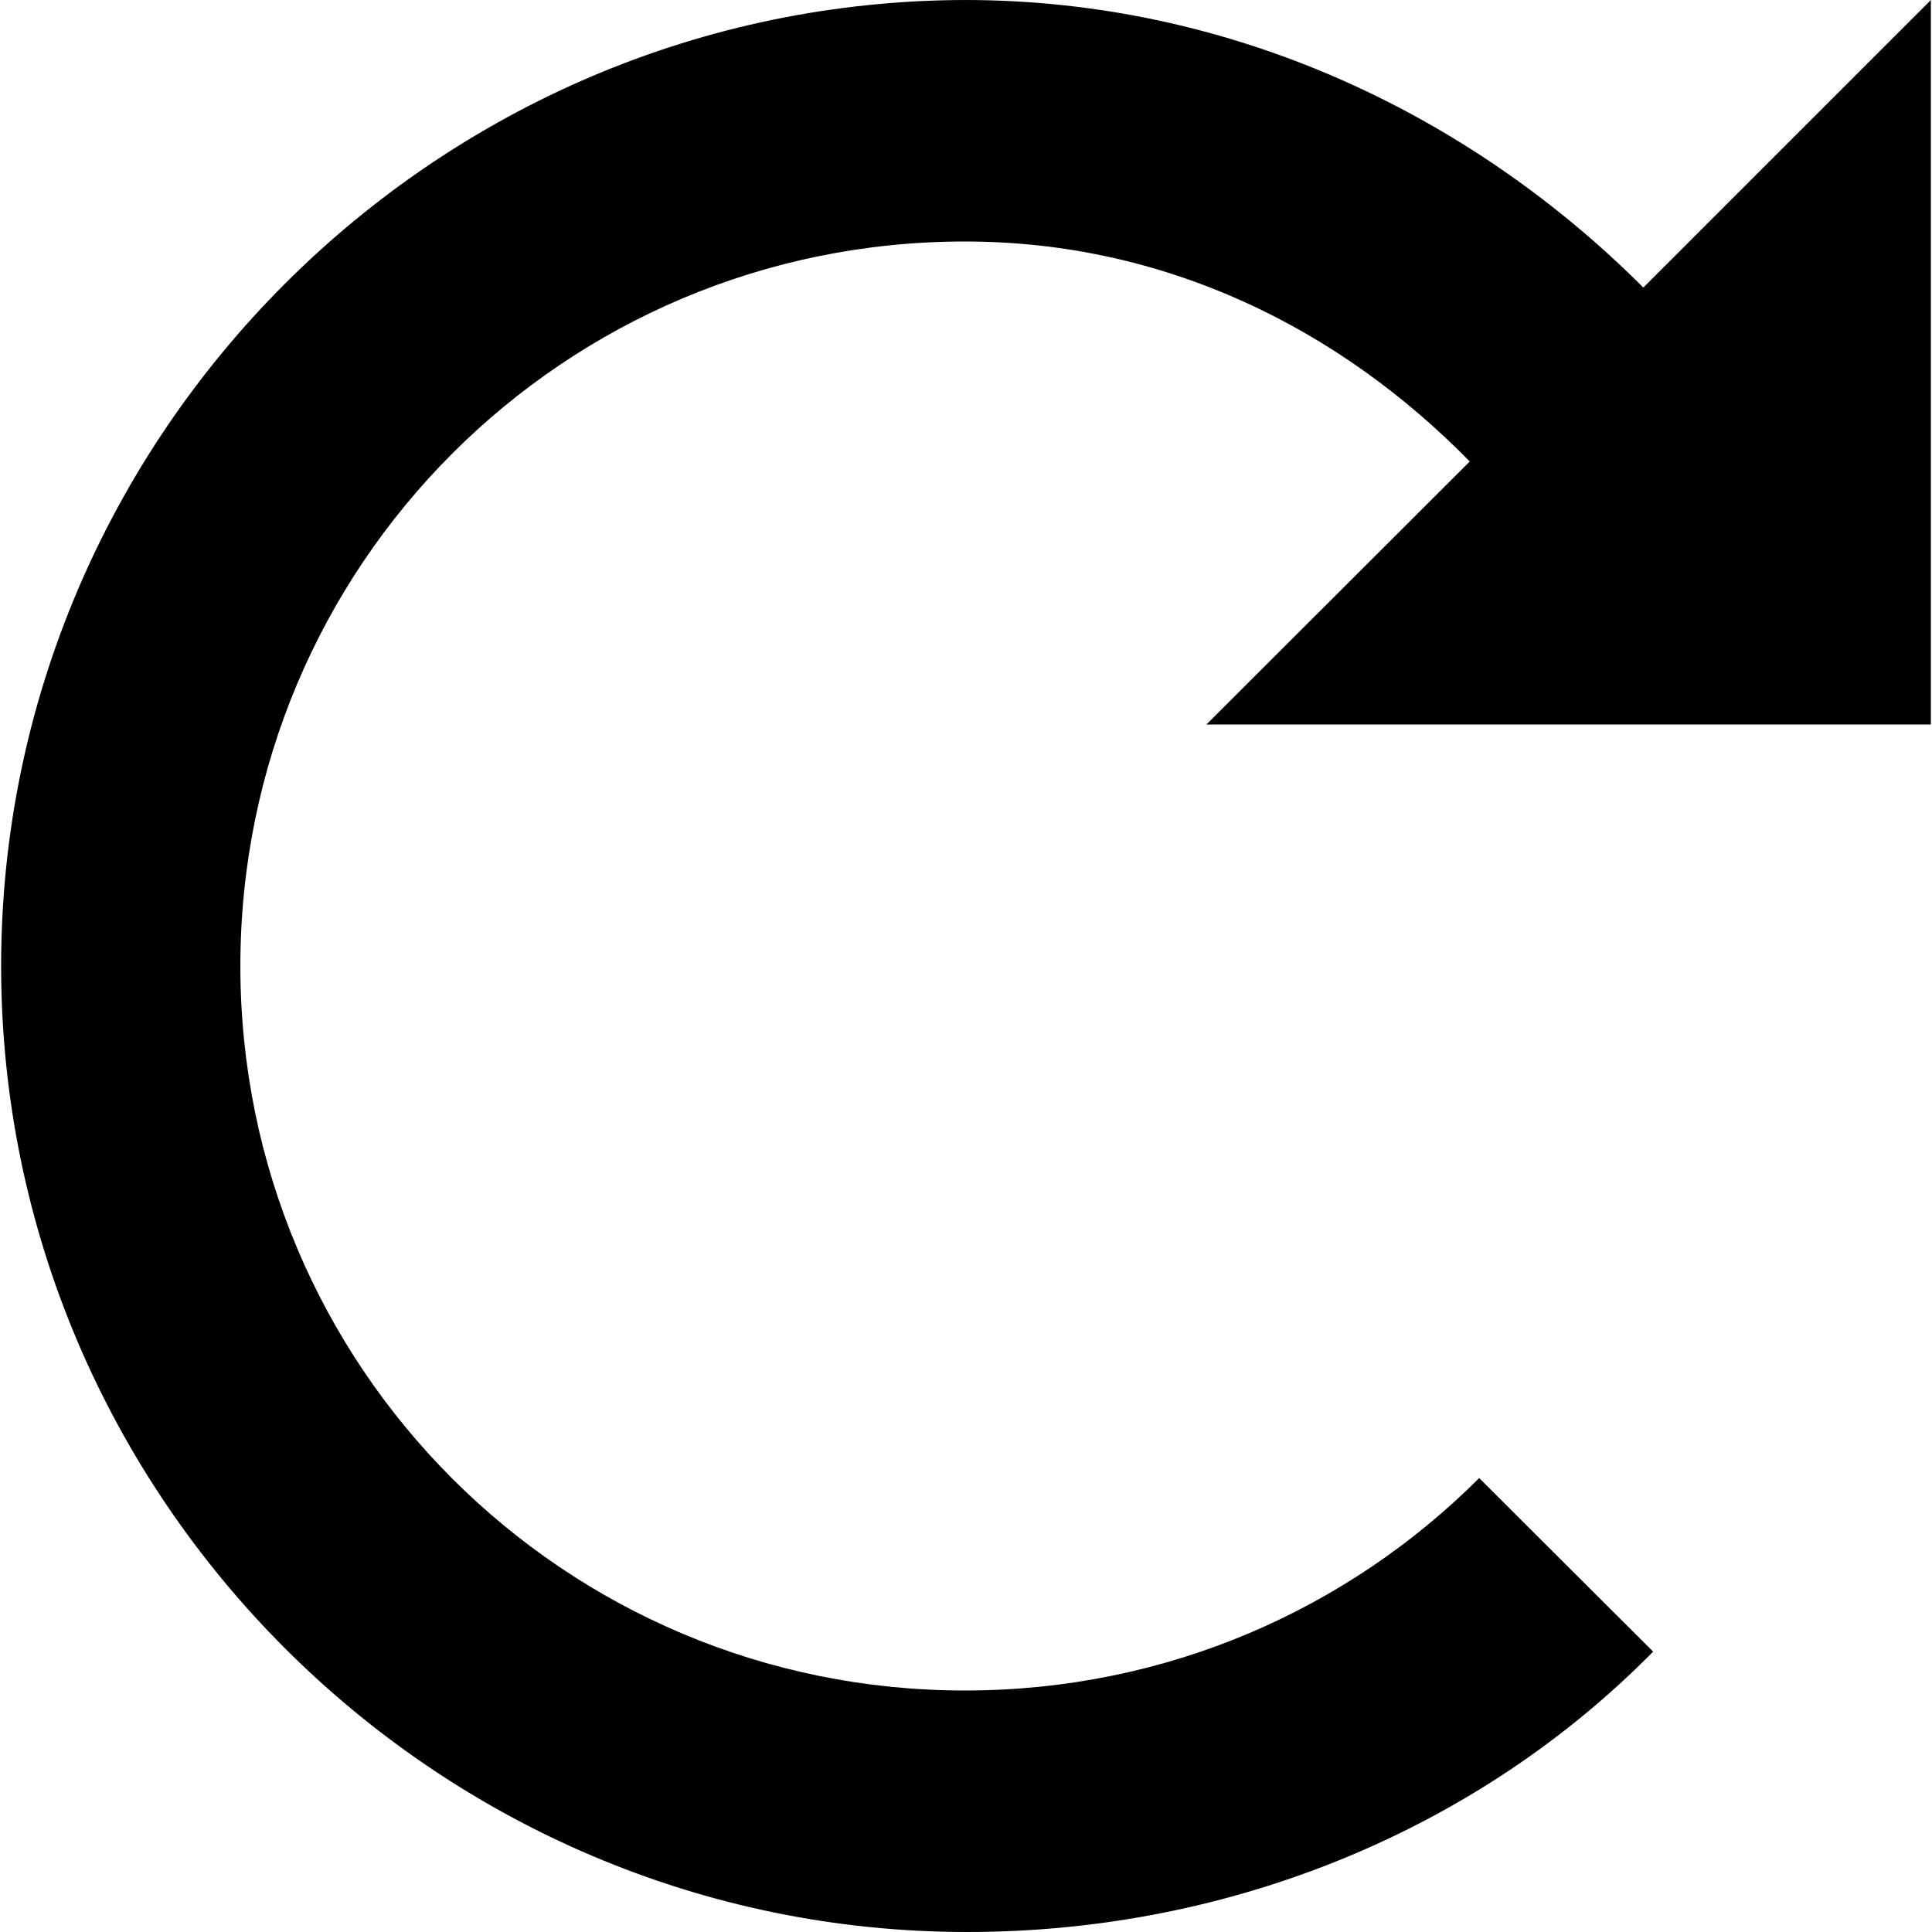
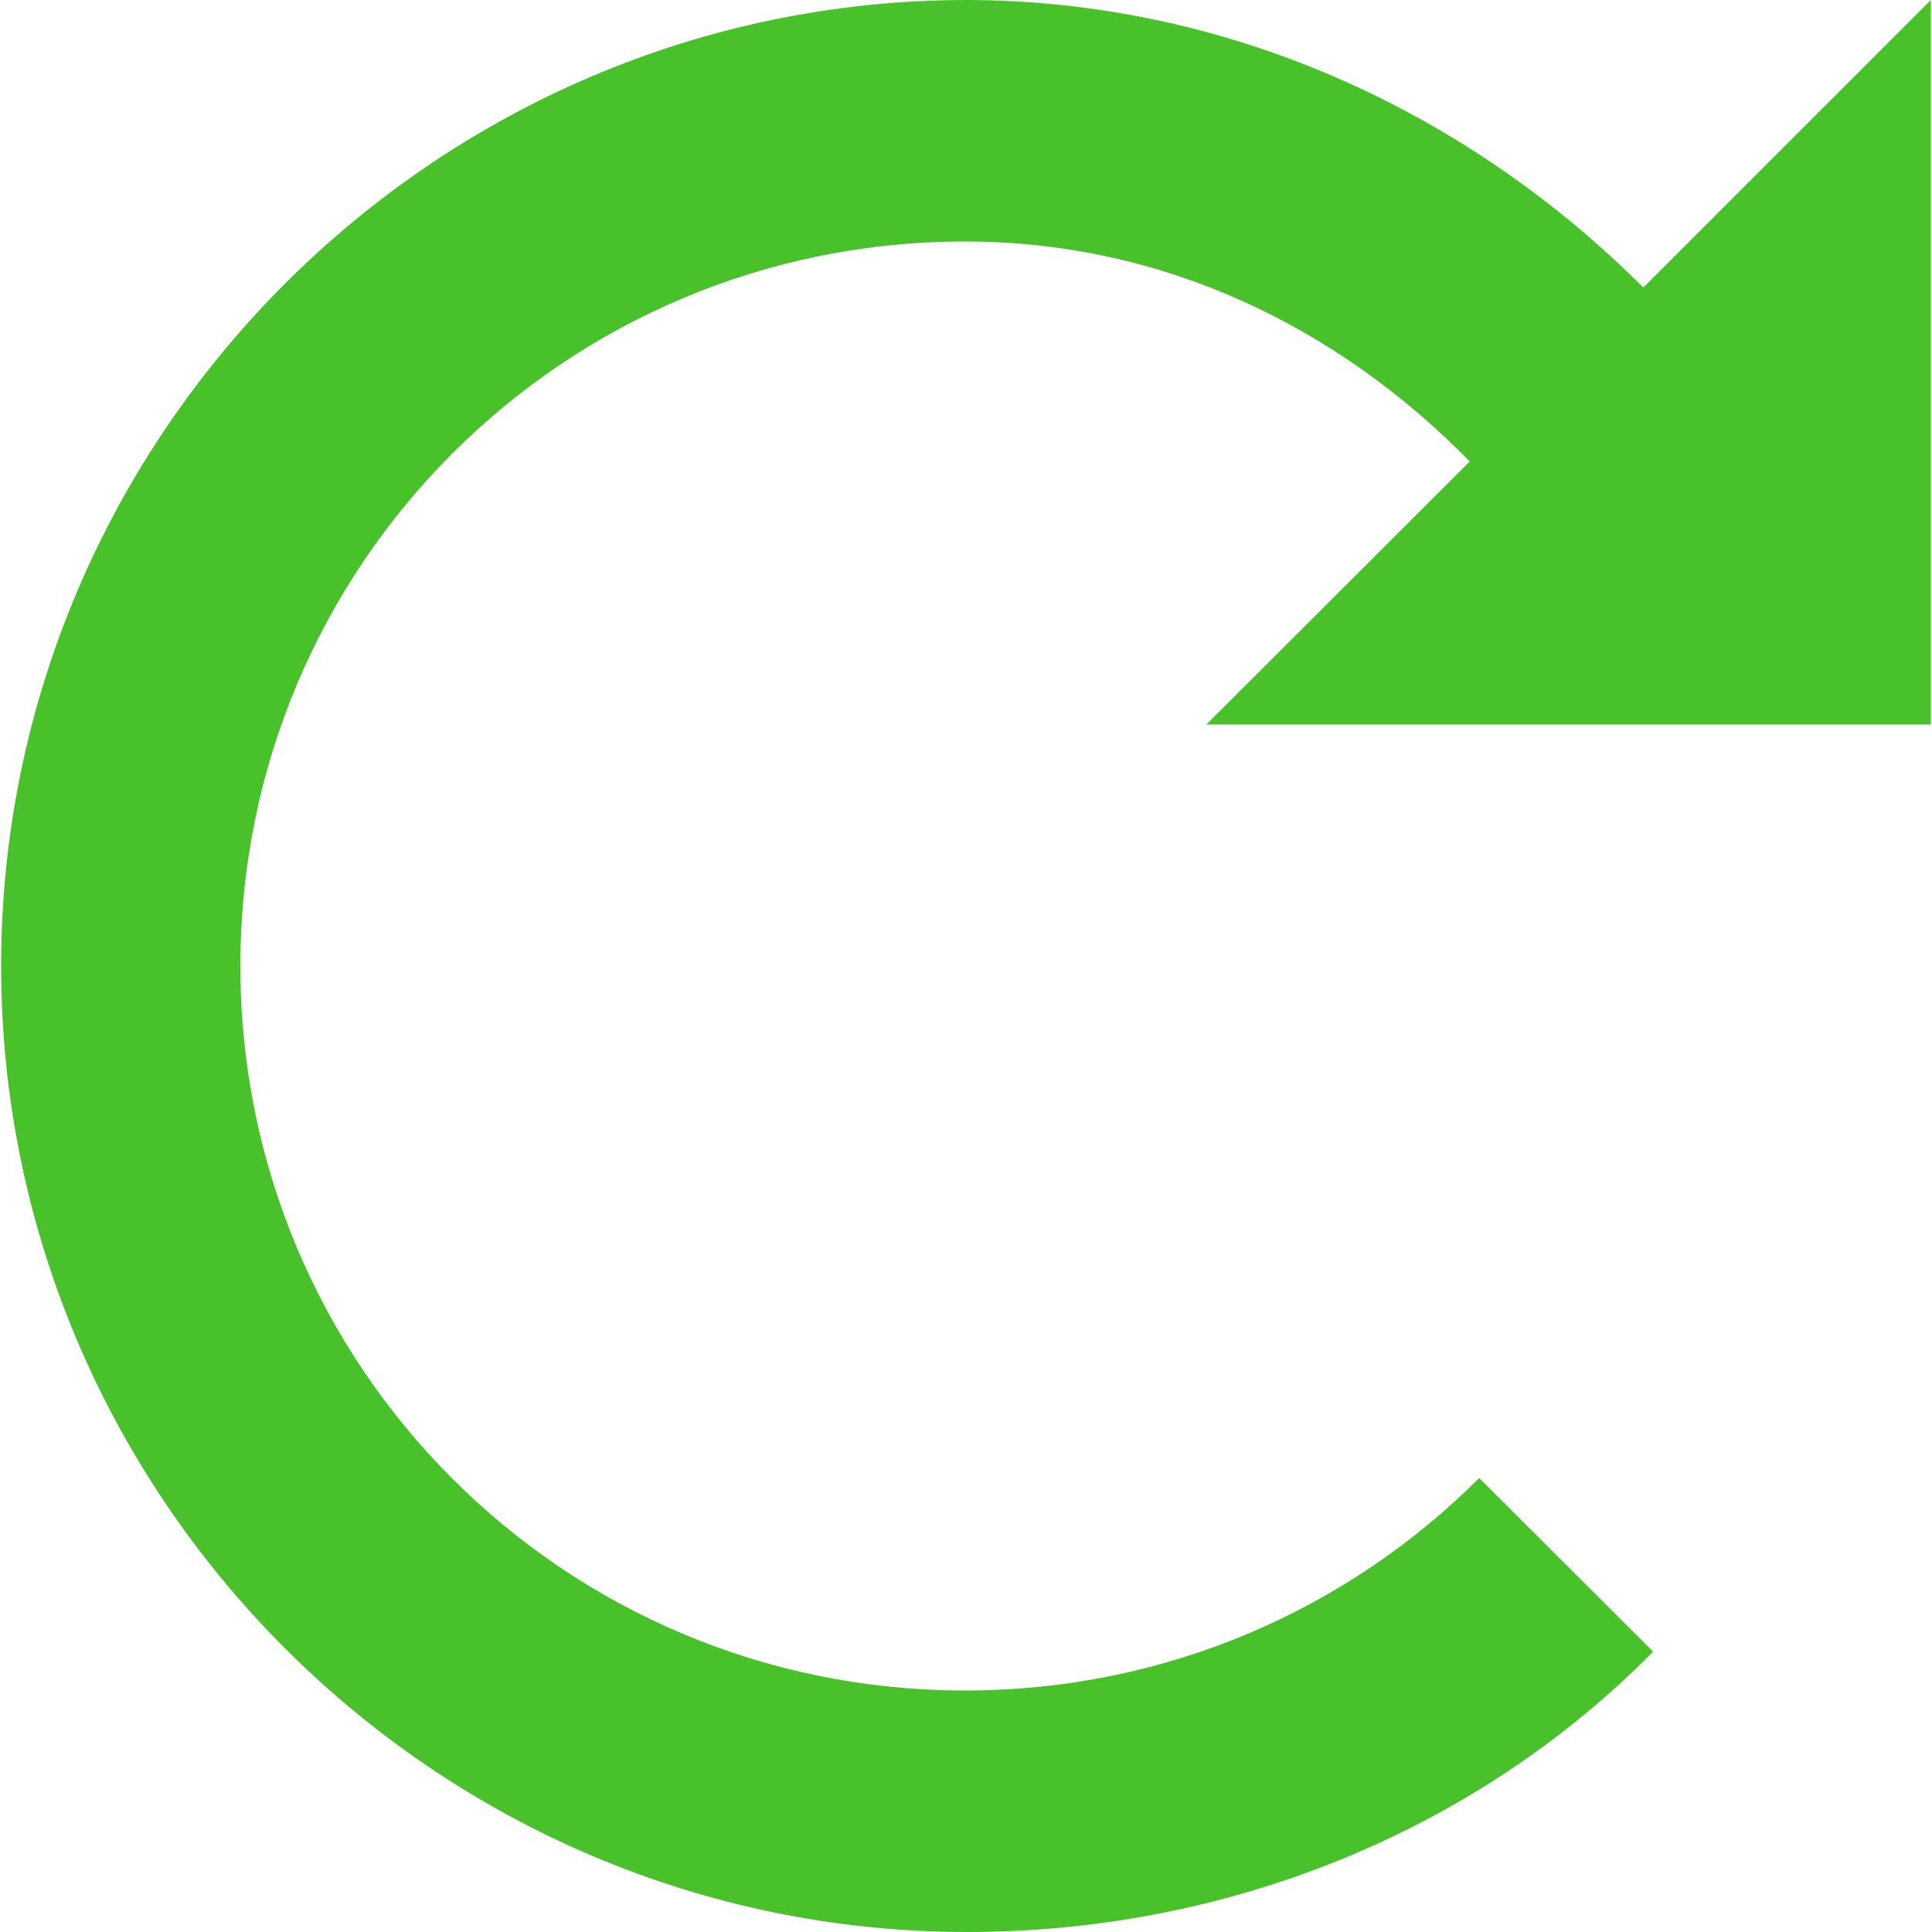
- <svg xmlns="http://www.w3.org/2000/svg" version="1.1" id="Layer_1" x="0px" y="0px" viewBox="0 0 512 512" style="enable-background:new 0 0 512 512;" xml:space="preserve">
+ <svg xmlns="http://www.w3.org/2000/svg" version="1.1" fill="#49C12B" id="Layer_1" x="0px" y="0px" viewBox="0 0 512 512" style="enable-background:new 0 0 512 512;" xml:space="preserve">
  <g>
    <path d="M256.3,0C115.5,0,0.3,115.2,0.3,256s115.2,256,256,256c70.4,0,135.7-27.5,181.8-74.3L392,391.7   c-34.6,34.6-82.6,56.3-136.3,56.3c-106.3,0-192-85.8-192-192s85.8-192,192-192c53.1,0,99.2,23,133.8,58.3L319.7,192h192V0   l-76.2,76.2C389.4,30.1,326.1,0,255.7,0H256.3z" />
  </g>
</svg>
